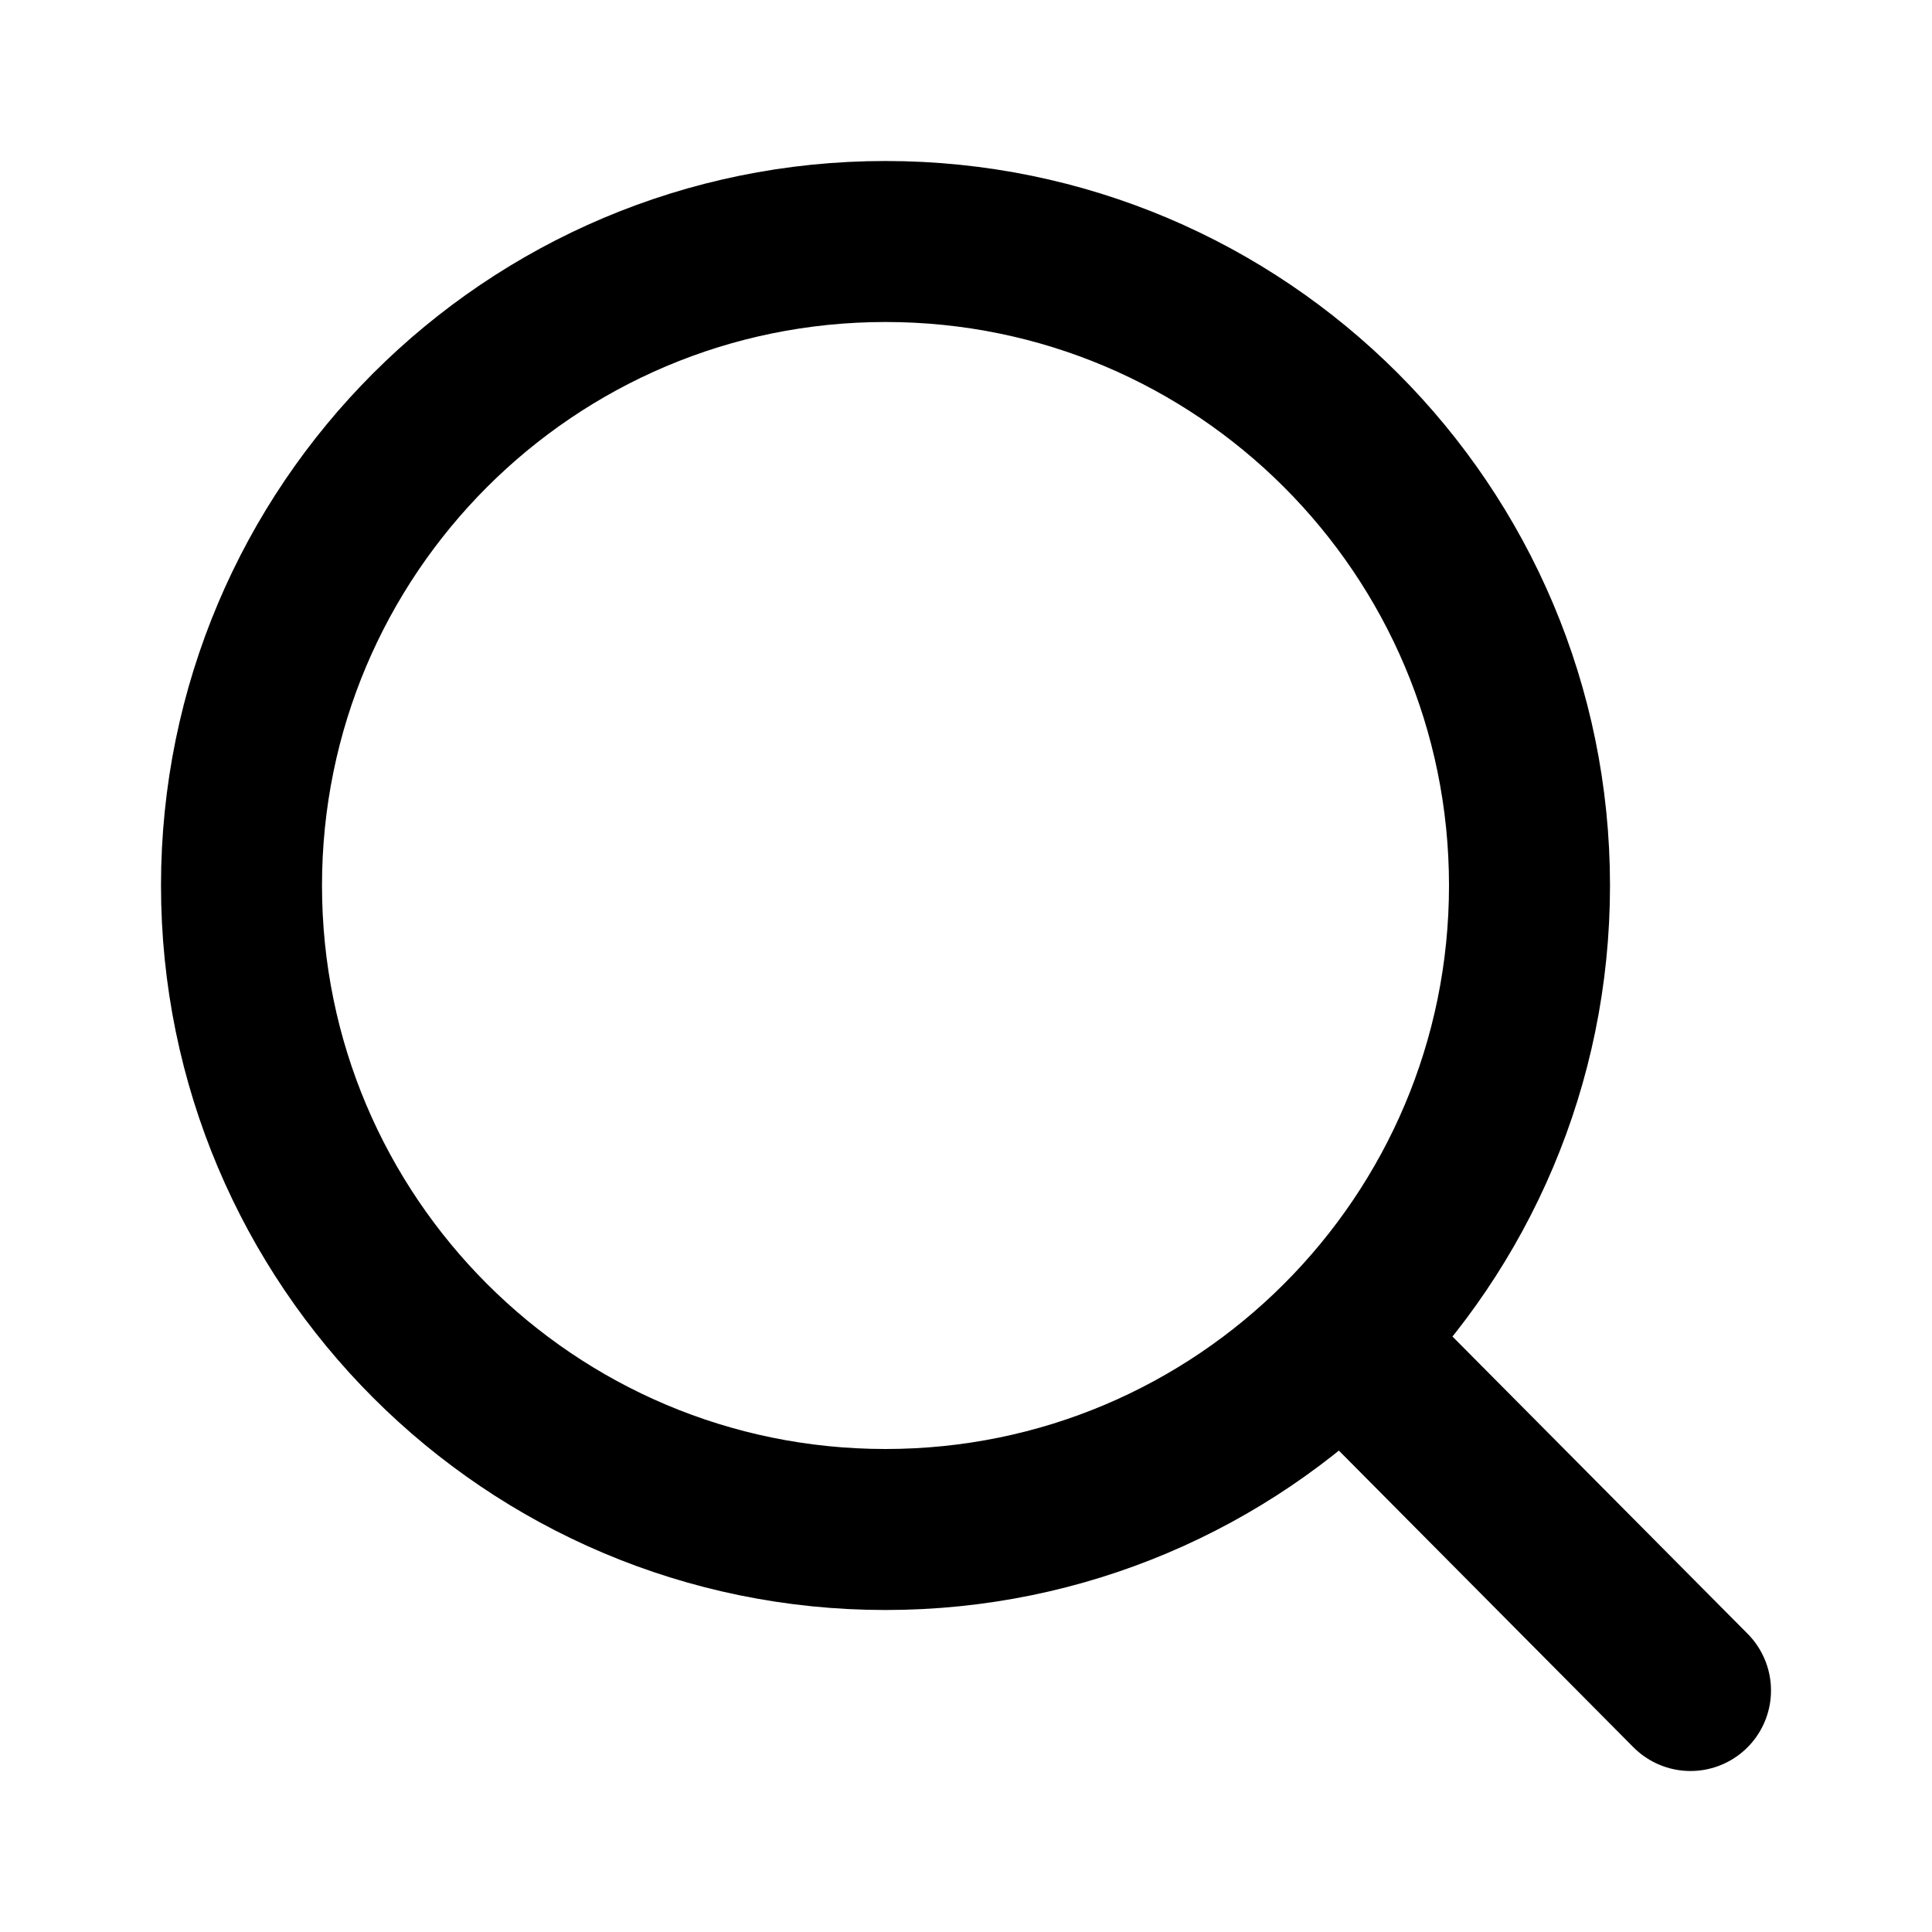
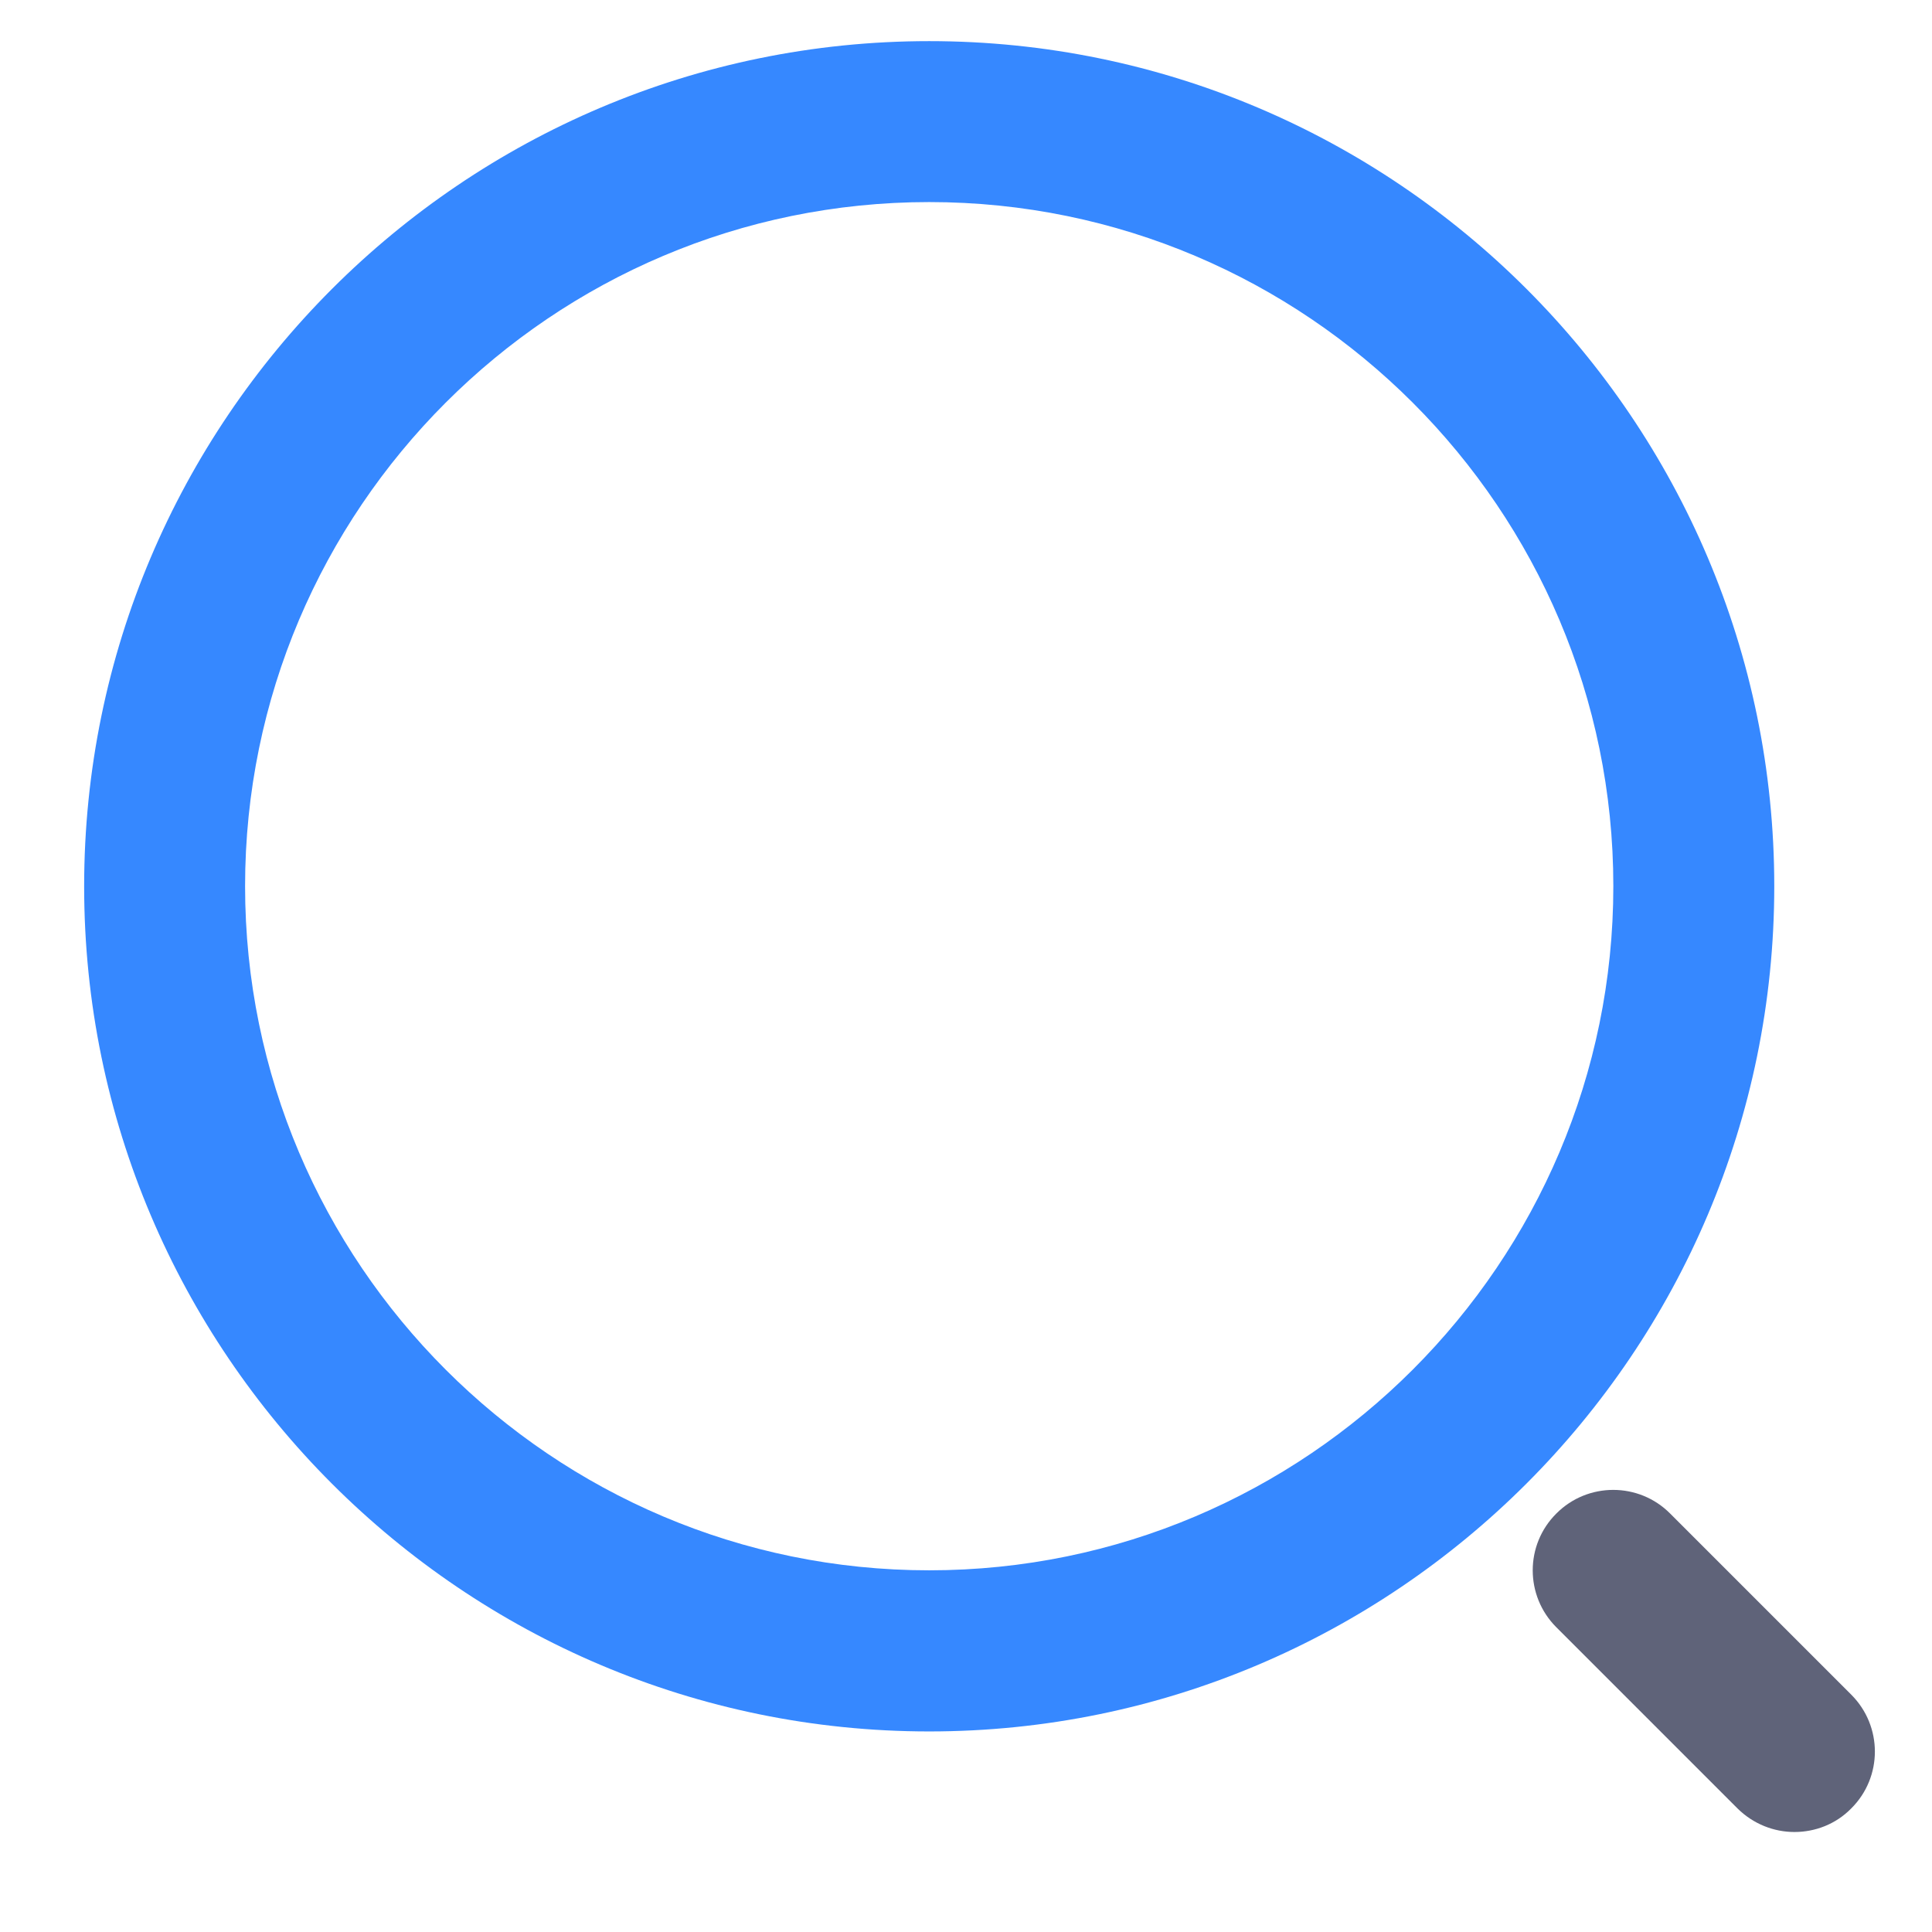
- <svg xmlns="http://www.w3.org/2000/svg" width="800px" height="800px" viewBox="0 0 24 24" fill="none">
-   <path d="M16.672 16.641L21 21M19 11C19 15.418 15.418 19 11 19C6.582 19 3 15.418 3 11C3 6.582 6.582 3 11 3C15.418 3 19 6.582 19 11Z" stroke="#000000" stroke-width="2" stroke-linecap="round" stroke-linejoin="round" />
+ <svg xmlns="http://www.w3.org/2000/svg" width="800px" height="800px" viewBox="0 0 1024 1024" class="icon" version="1.1">
+   <path d="M492.5 917.7c-247 0-447.9-200.9-447.9-447.9s200.9-448 447.9-448 447.9 200.9 447.9 447.9-200.9 448-447.9 448z m0-810.6c-200 0-362.6 162.7-362.6 362.6s162.7 362.6 362.6 362.6 362.6-162.7 362.6-362.6-162.6-362.6-362.6-362.6z" fill="#3688FF" />
+   <path d="M951.1 971c-10.9 0-21.8-4.2-30.2-12.5l-96-96c-16.7-16.7-16.7-43.7 0-60.3 16.6-16.7 43.7-16.7 60.3 0l96 96c16.7 16.7 16.7 43.7 0 60.3-8.2 8.4-19.2 12.5-30.1 12.5z" fill="#5F6379" />
</svg>
